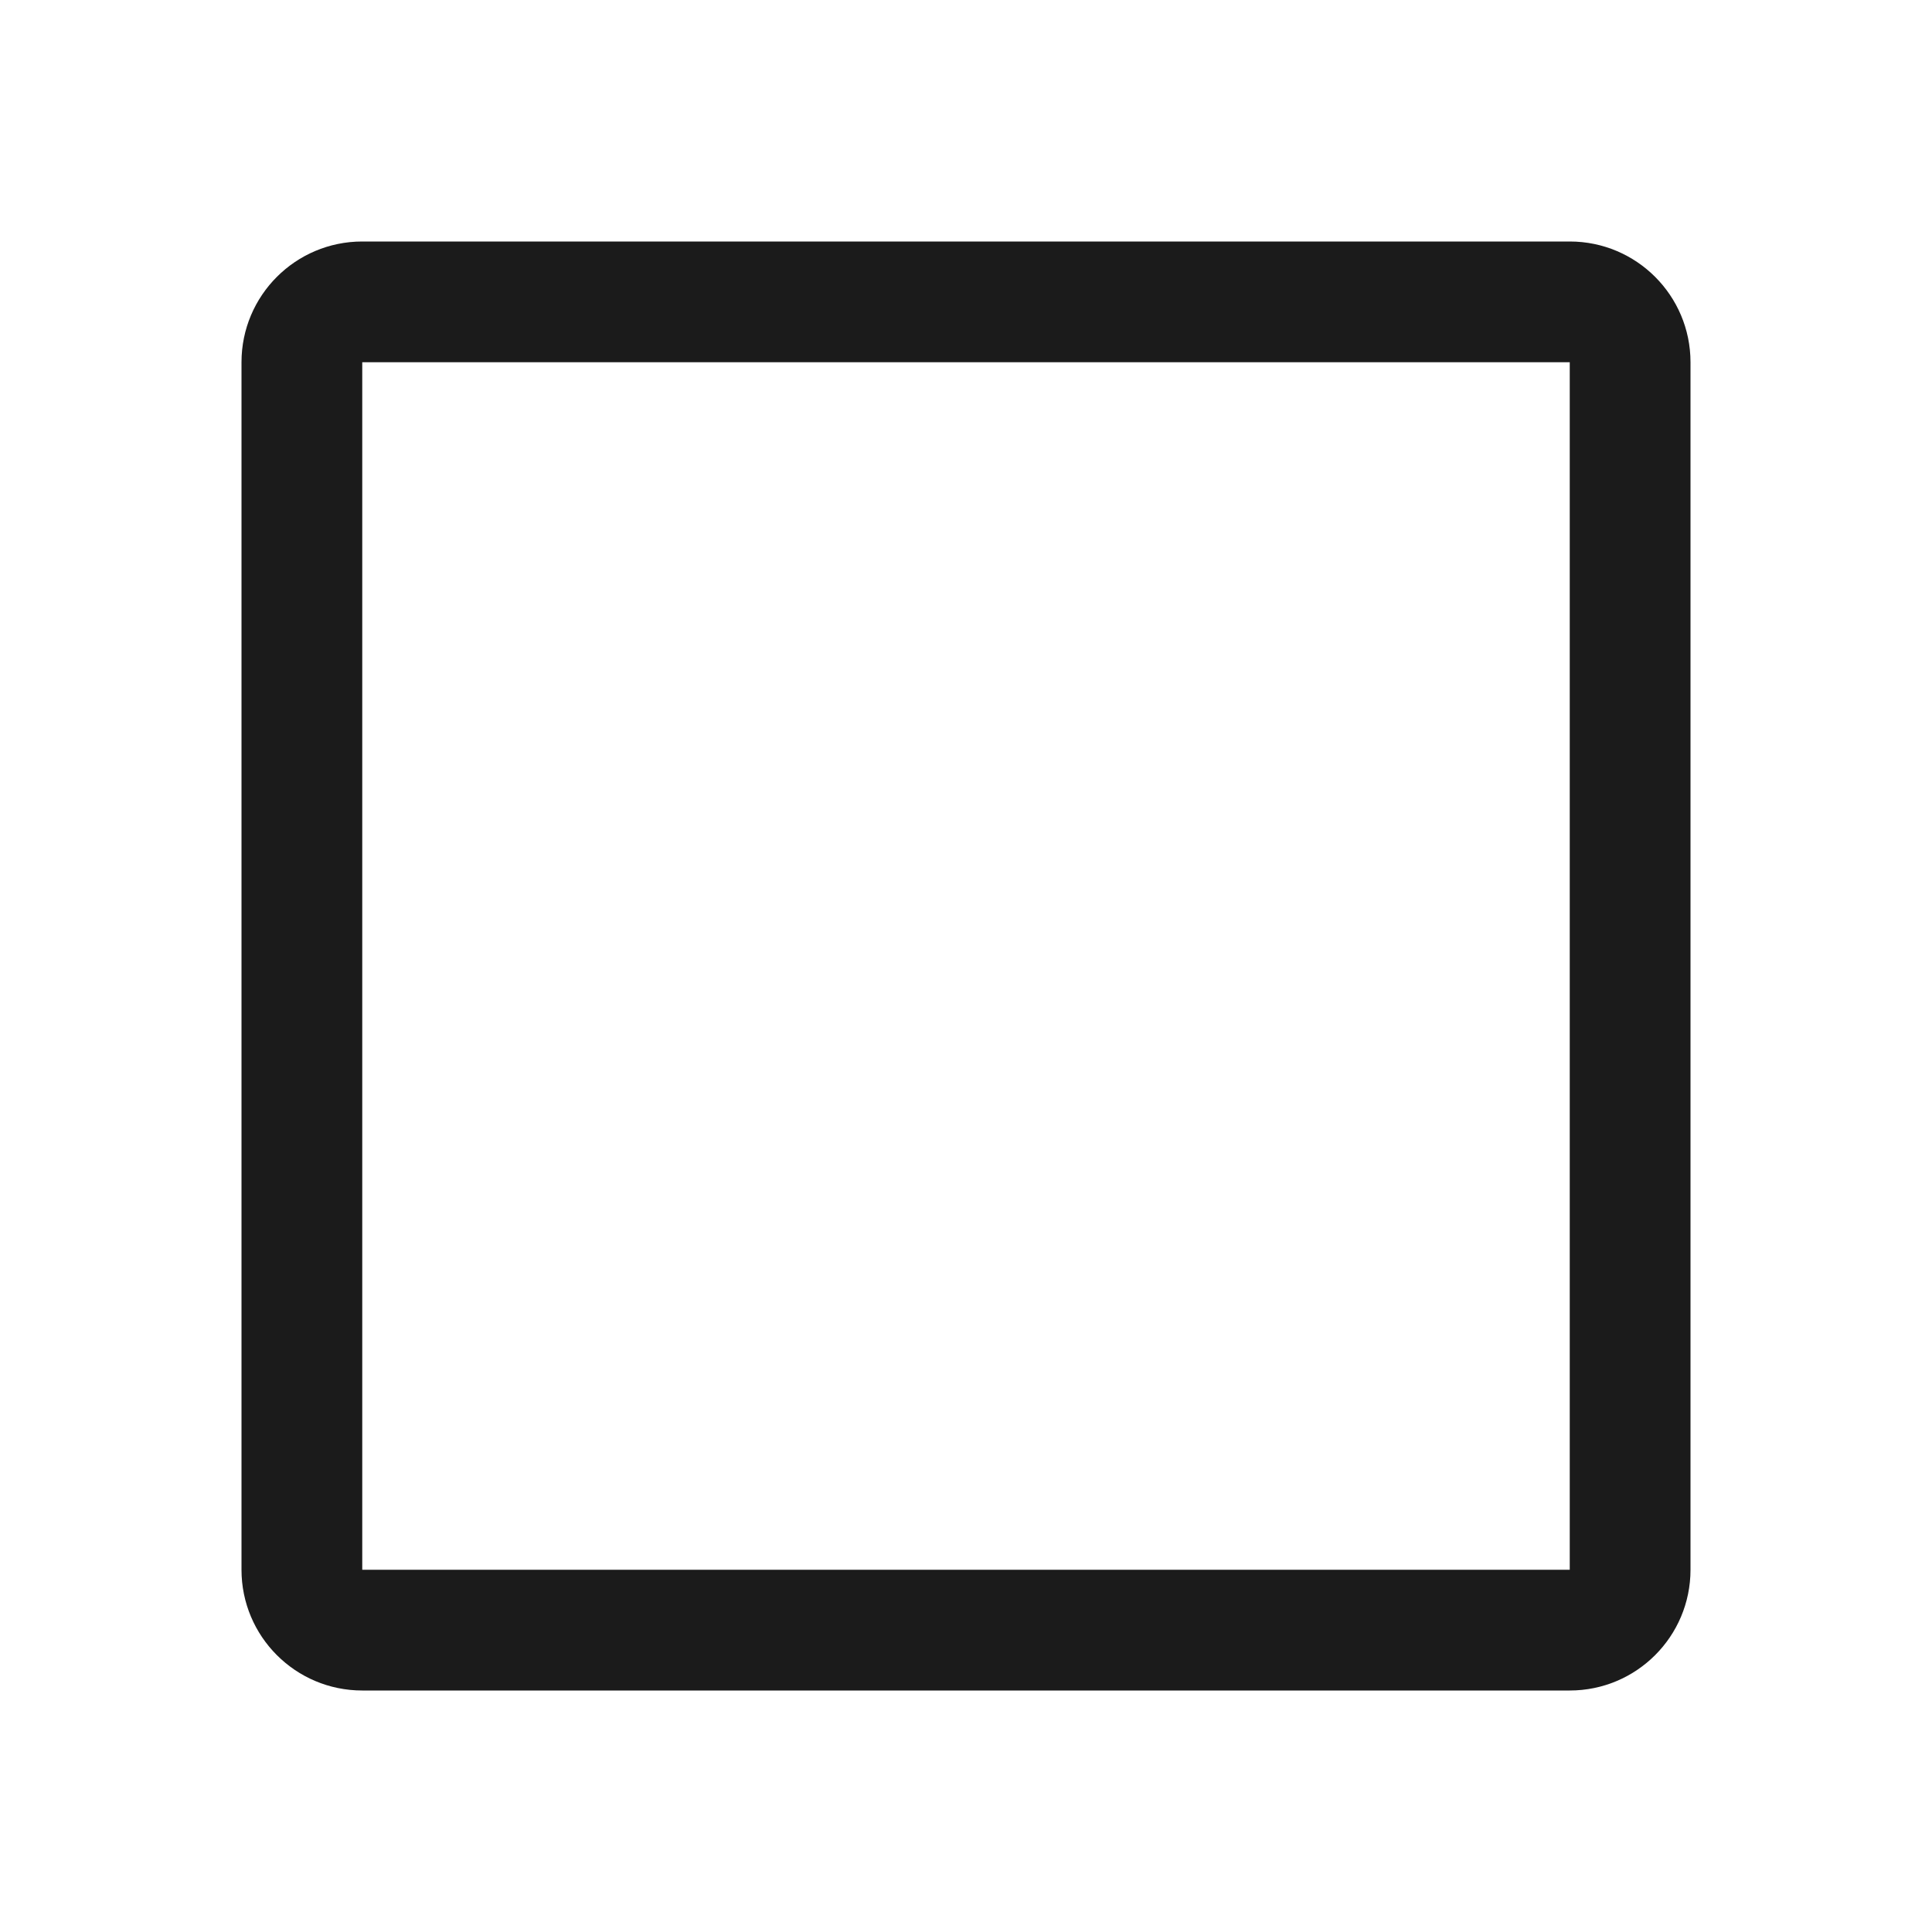
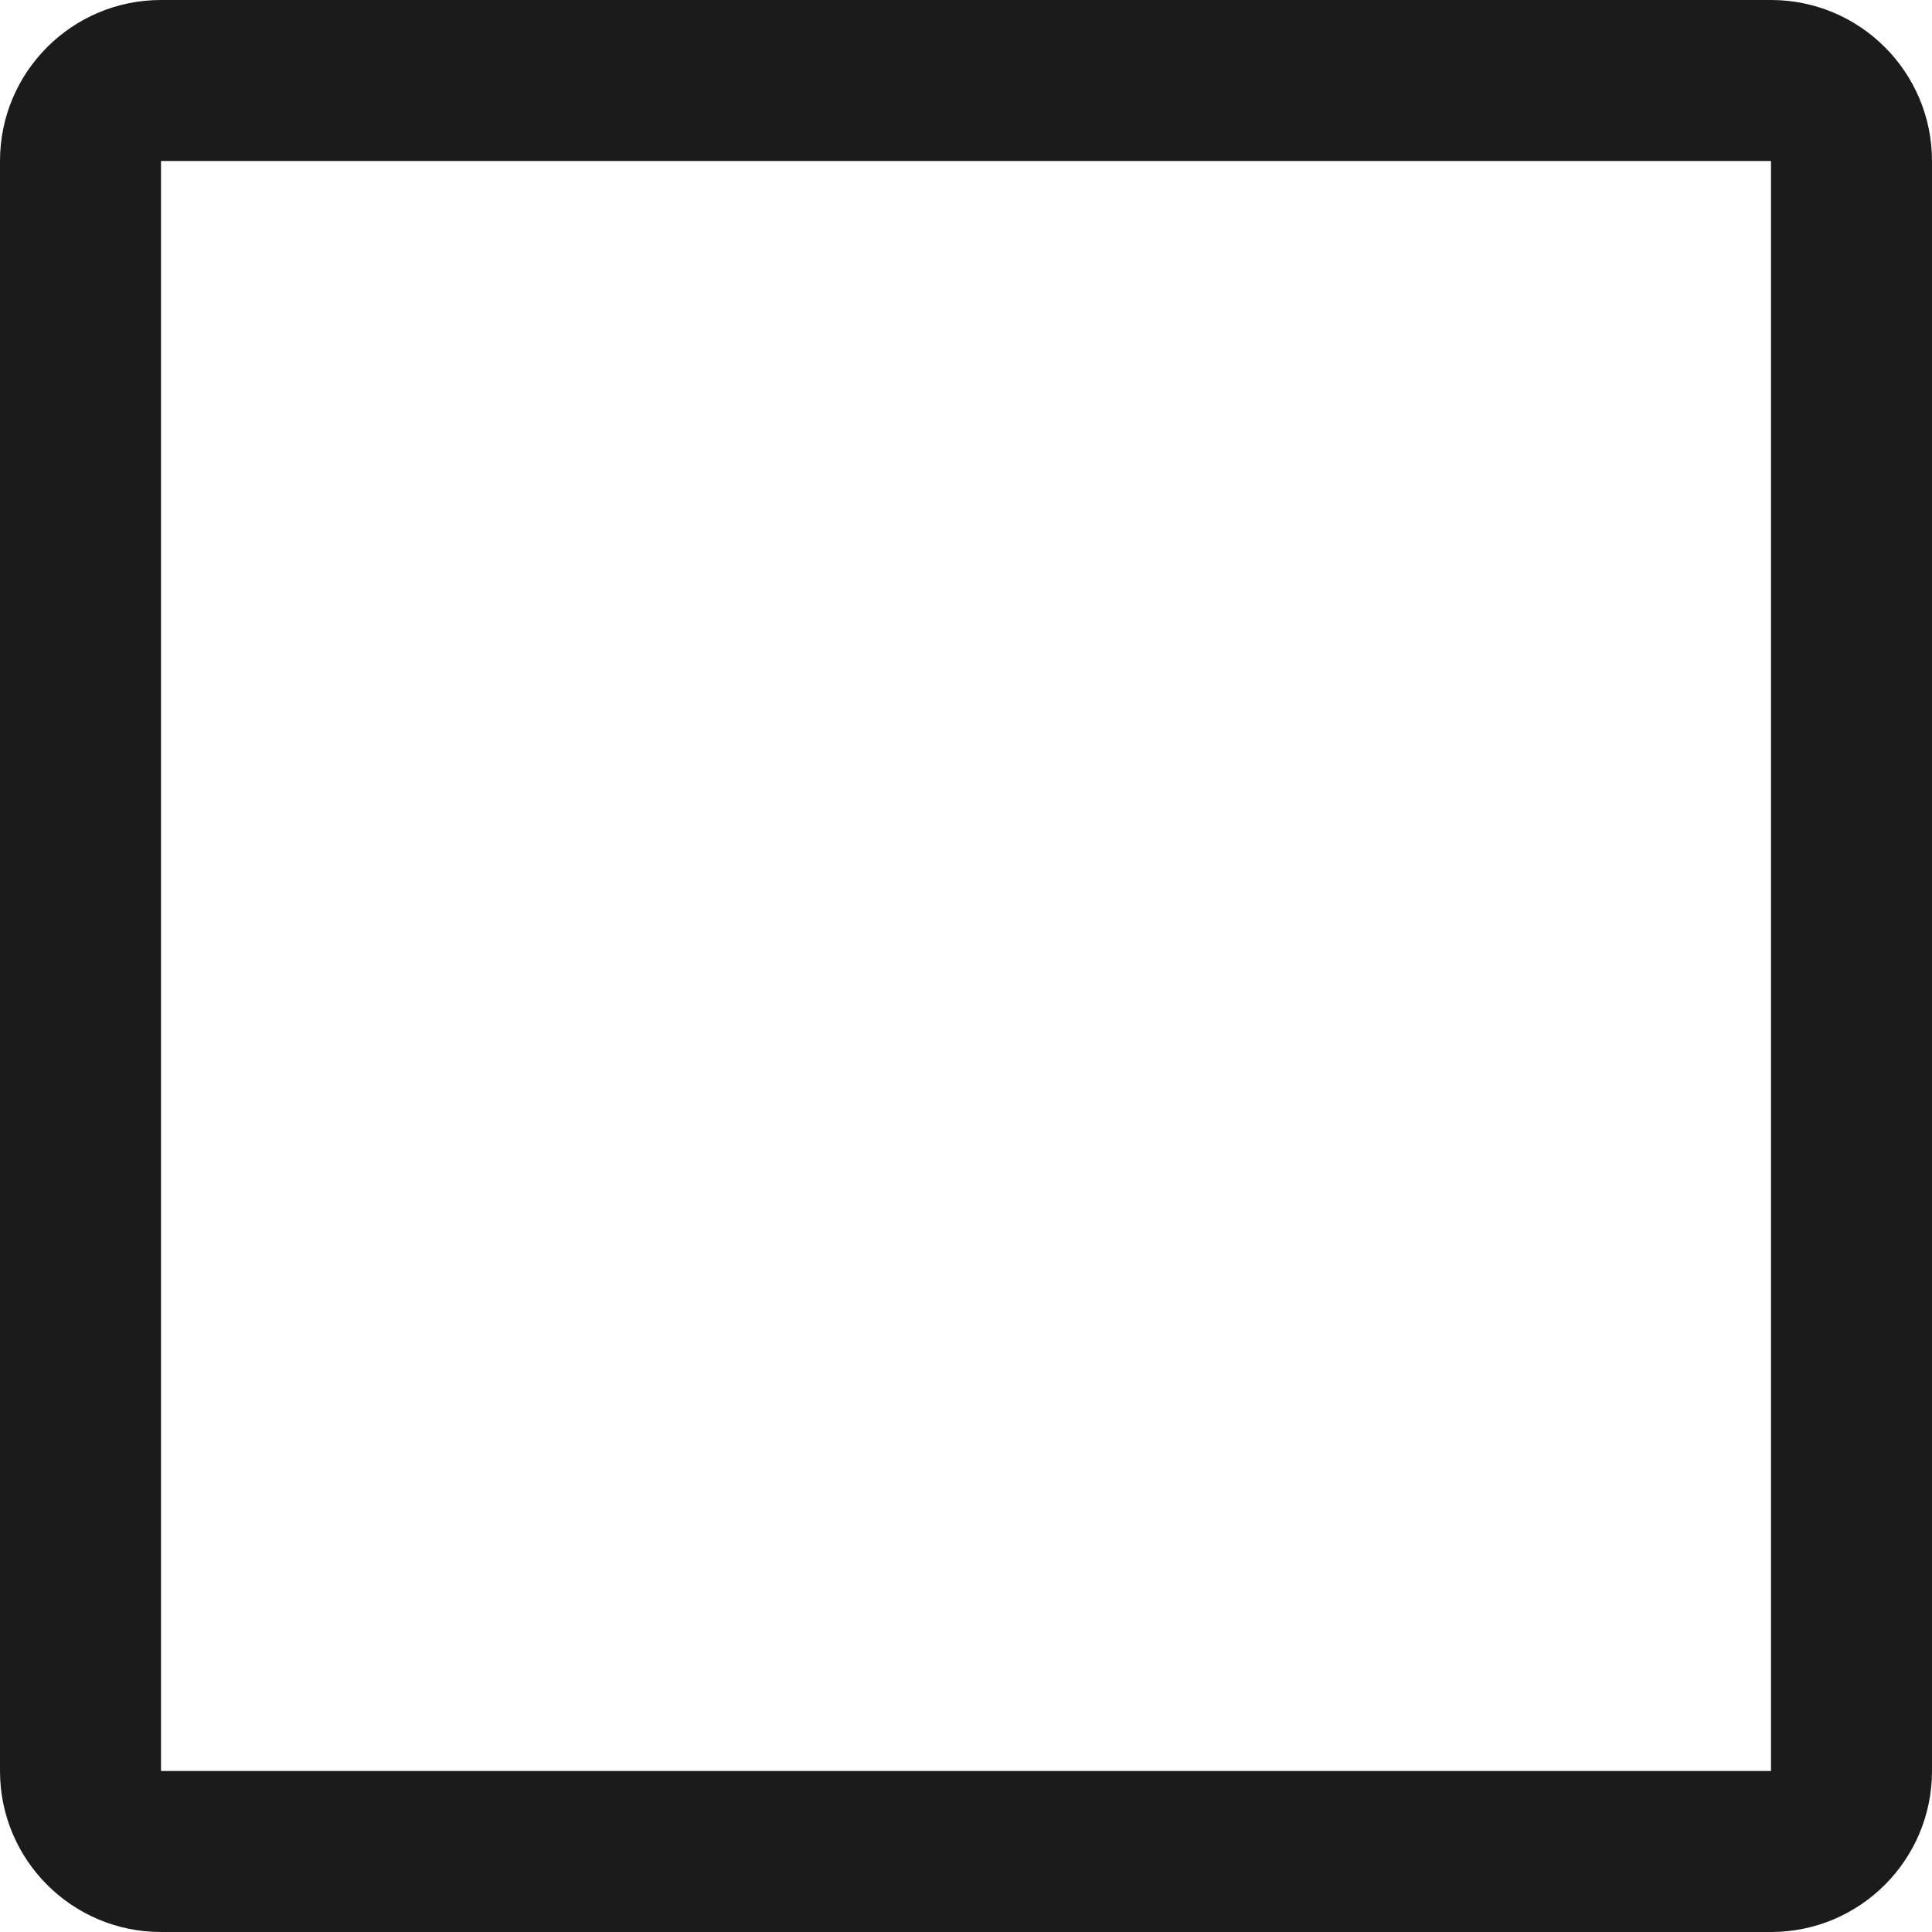
- <svg xmlns="http://www.w3.org/2000/svg" width="16" height="16" fill="none">
-   <path fill="#1B1B1B" d="M13 2H3a1 1 0 0 0-1 1v10a1 1 0 0 0 1 1h10a1 1 0 0 0 1-1V3a1 1 0 0 0-1-1ZM3 13V3h10v10H3Z" />
+ <svg xmlns="http://www.w3.org/2000/svg" width="12" height="12" viewBox="0 0 12 12" fill="none">
+   <path fill="#1B1B1B" d="M11 0H1a1 1 0 0 0-1 1v10a1 1 0 0 0 1 1h10a1 1 0 0 0 1-1V1a1 1 0 0 0-1-1ZM1 11V1h10v10H1Z" />
</svg>
